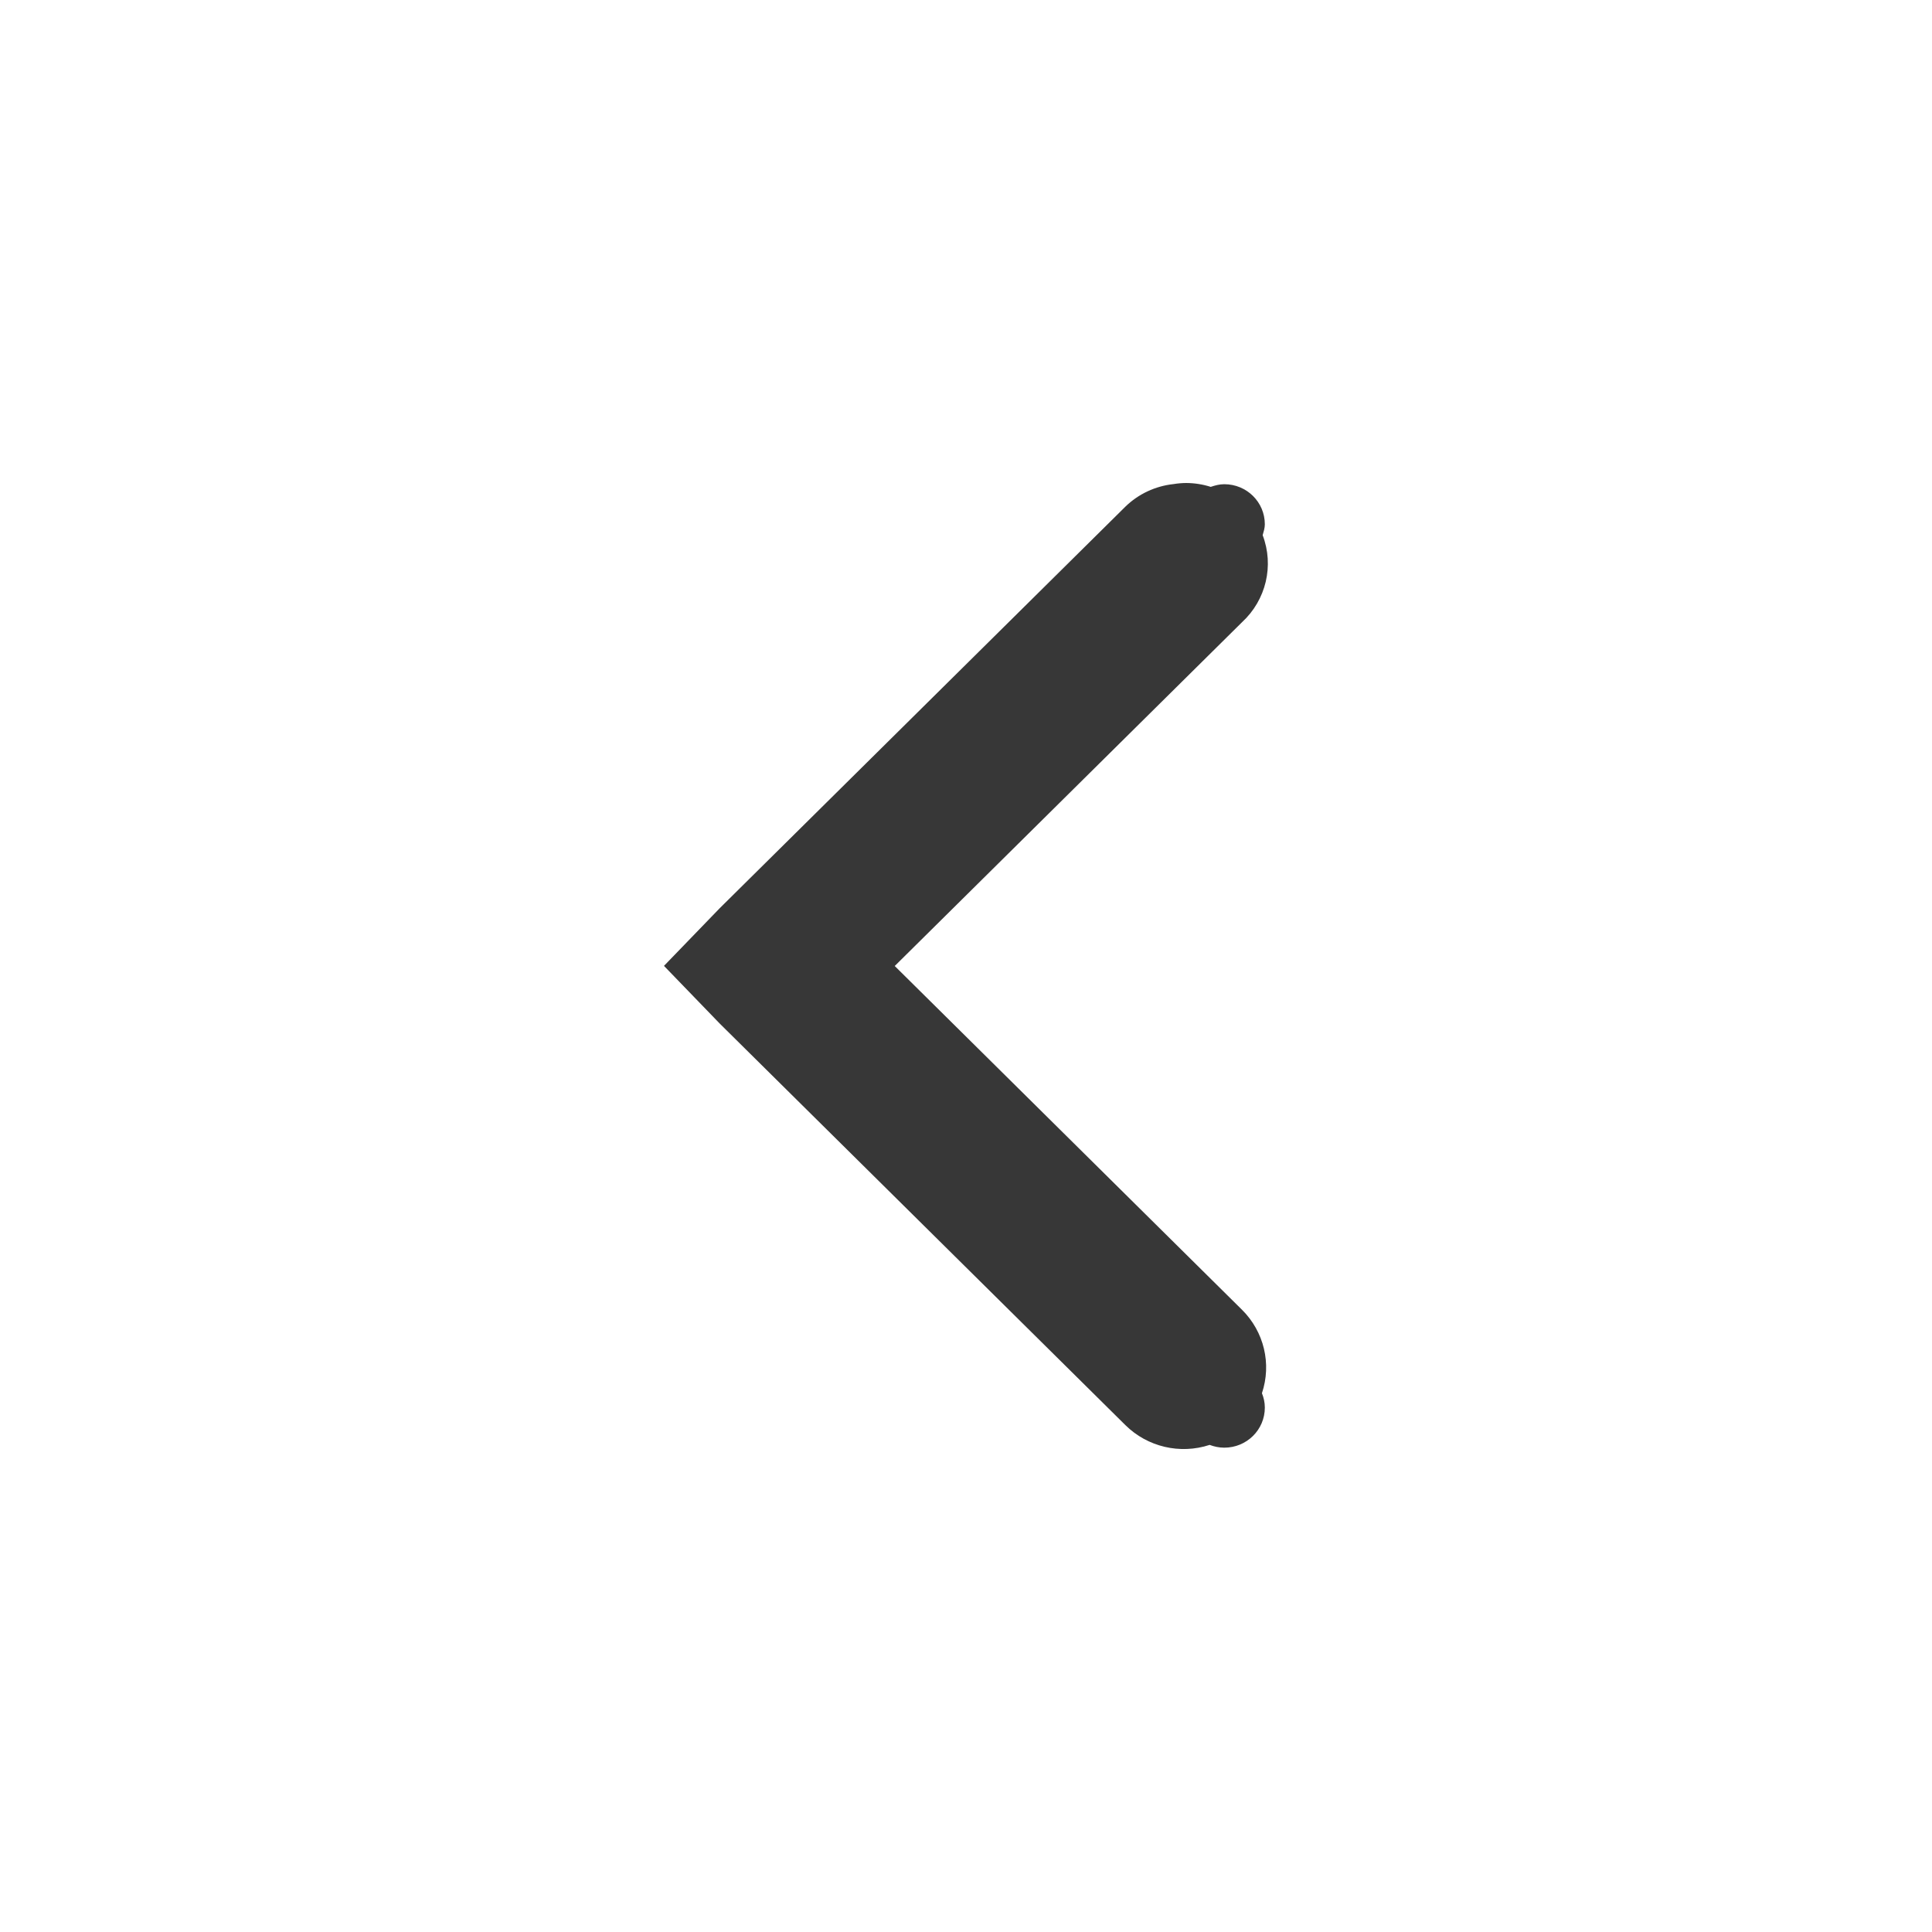
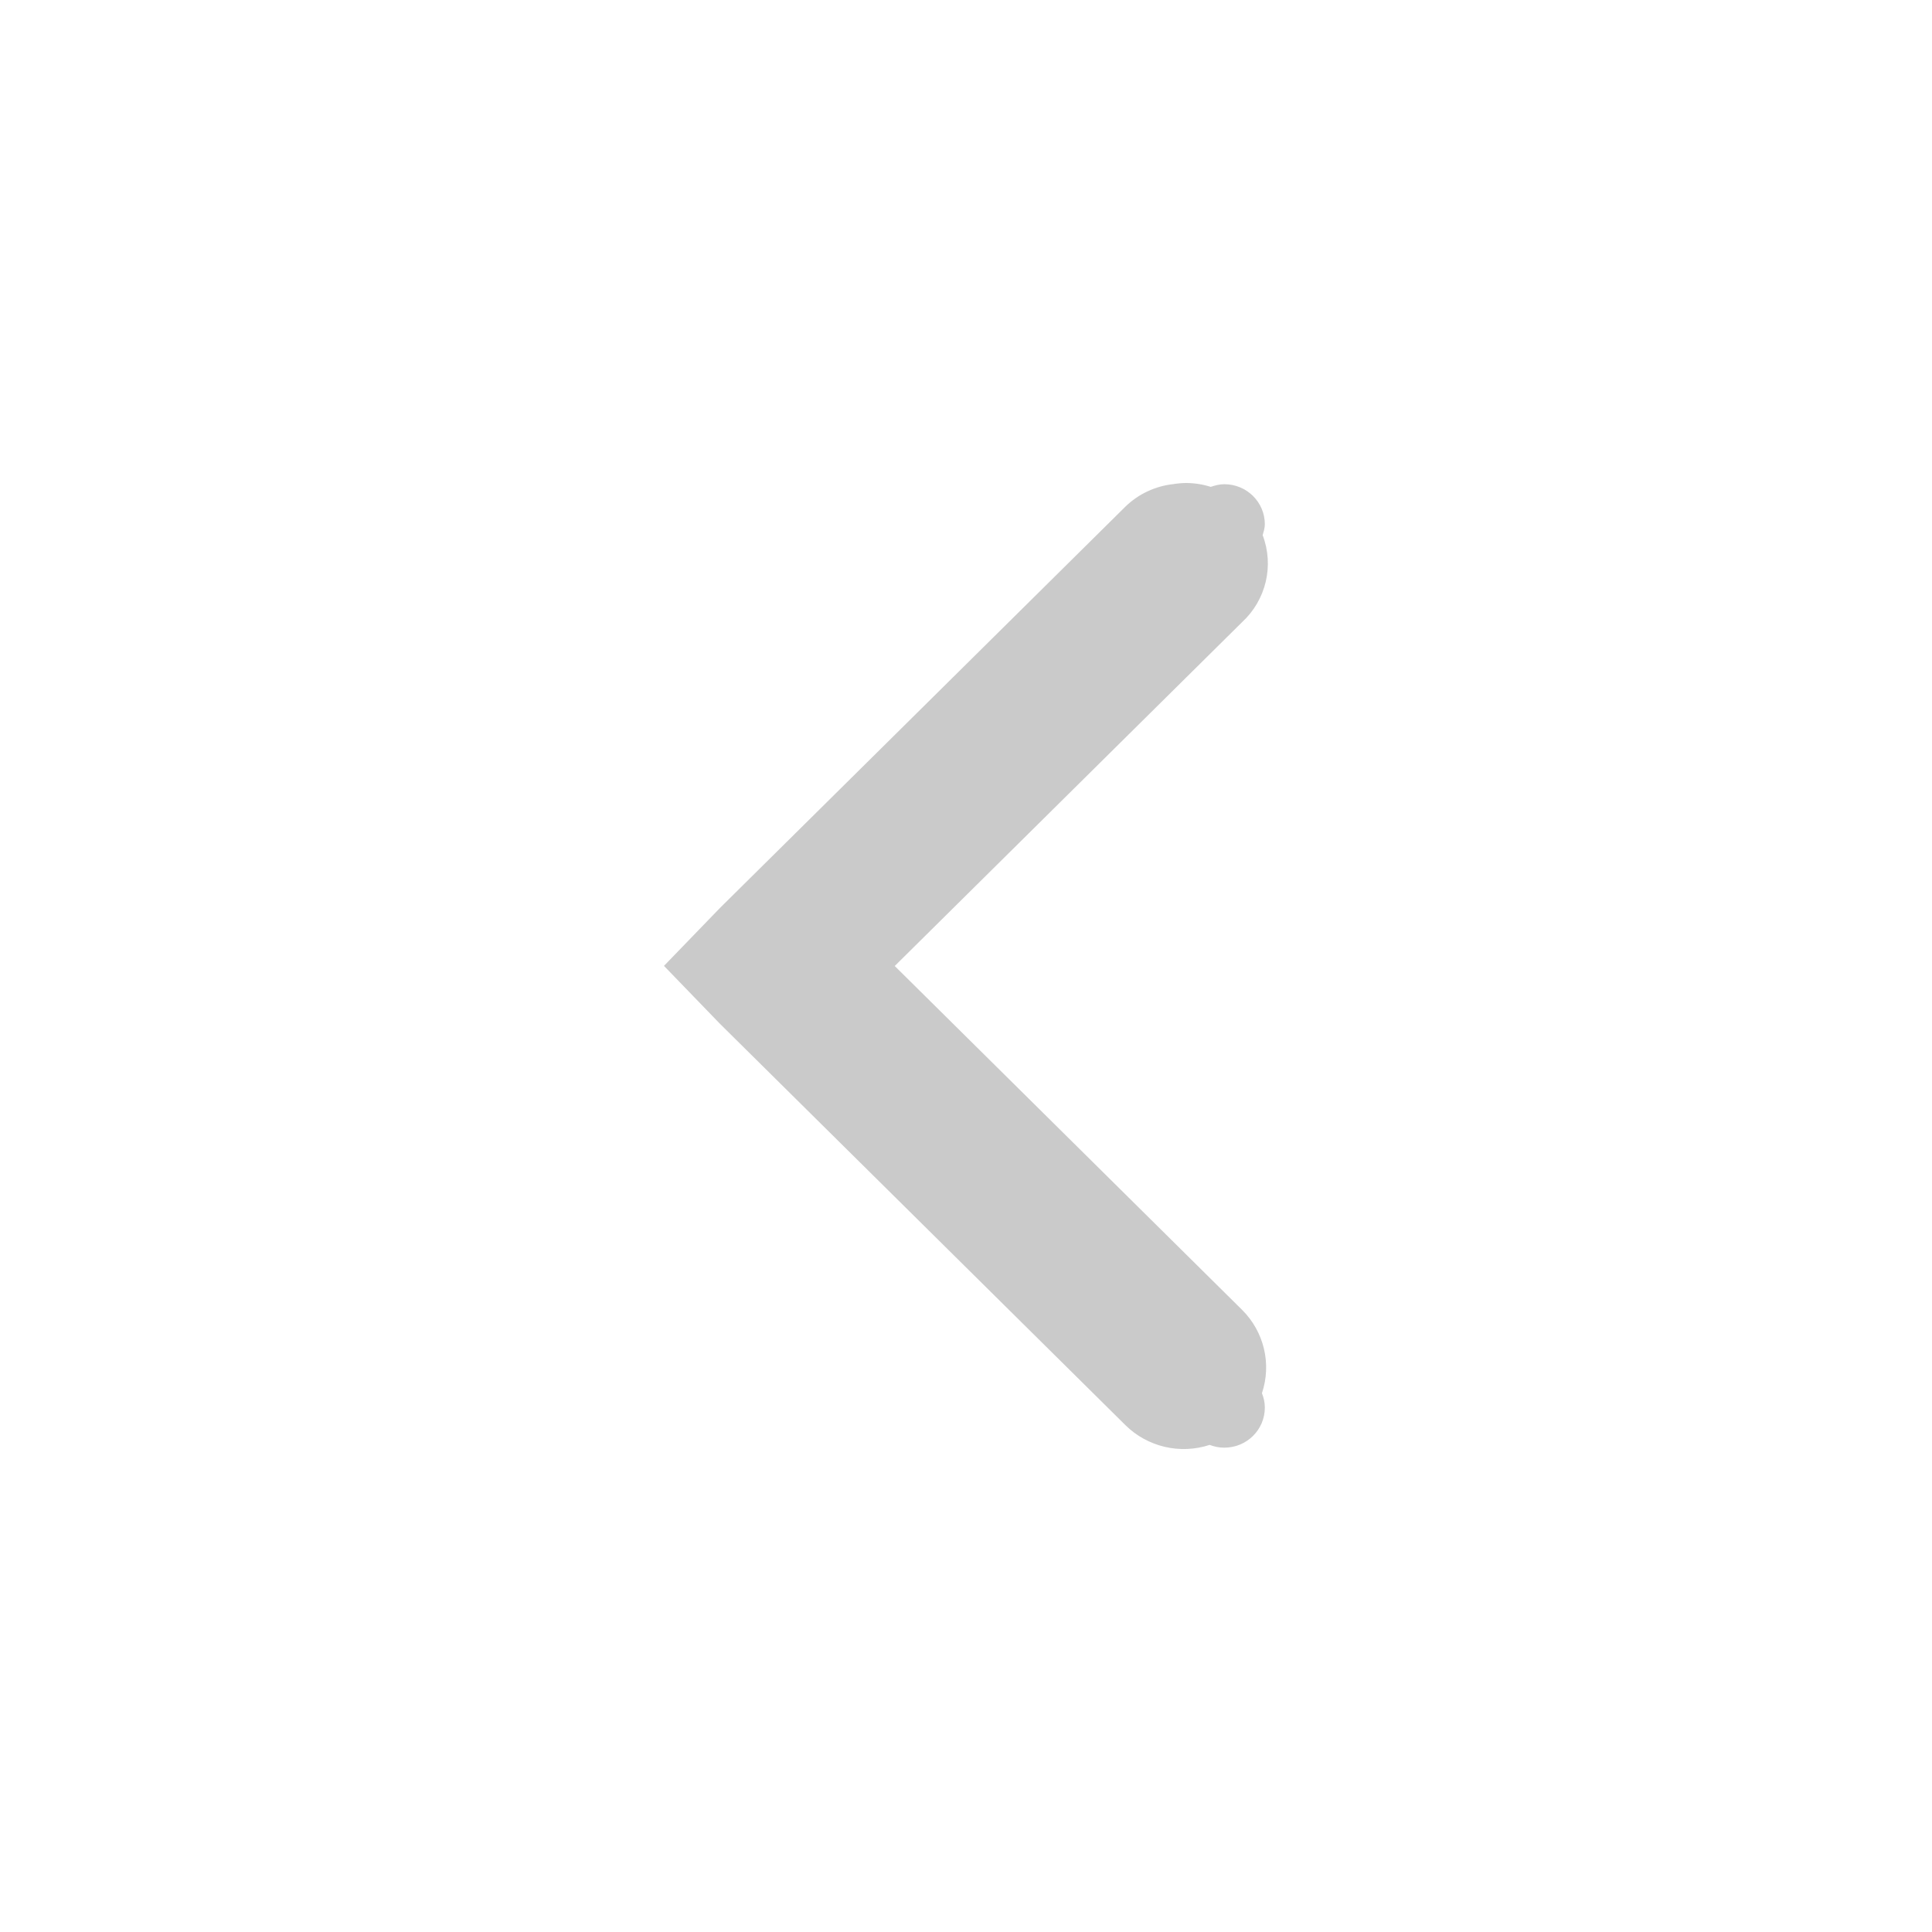
- <svg xmlns="http://www.w3.org/2000/svg" xmlns:ns1="http://www.openswatchbook.org/uri/2009/osb" height="16" id="svg7384" version="1.1" width="16">
+ <svg xmlns="http://www.w3.org/2000/svg" height="16" id="svg7384" version="1.1" width="16">
  <defs id="defs7386">
-     <linearGradient id="selected_bg_color" ns1:paint="solid">
+     <linearGradient id="selected_bg_color">
      <stop style="stop-color:#5294e2;stop-opacity:1;" offset="0" id="stop4147" />
    </linearGradient>
  </defs>
  <g id="layer9" style="display:inline" transform="translate(-100.0002,-747)" />
  <g id="layer10" transform="translate(-100.0002,-747)" />
  <g id="layer11" transform="translate(-100.0002,-747)" />
  <g id="layer13" transform="translate(-100.0002,-747)" />
  <g id="layer14" transform="translate(-100.0002,-747)" />
  <g id="layer15" style="display:inline" transform="translate(-100.0002,-747)" />
  <g id="g71291" style="display:inline" transform="translate(-100.0002,-747)" />
  <g id="g4953" style="display:inline" transform="translate(-100.0002,-747)" />
  <g id="layer12" style="display:inline" transform="translate(-100.0002,-747)">
-     <path style="color:#000000;font-style:normal;font-variant:normal;font-weight:normal;font-stretch:normal;font-size:medium;line-height:normal;font-family:Sans;-inkscape-font-specification:Sans;text-indent:0;text-align:start;text-decoration:none;text-decoration-line:none;letter-spacing:normal;word-spacing:normal;text-transform:none;direction:ltr;block-progression:tb;writing-mode:lr-tb;baseline-shift:baseline;text-anchor:start;display:inline;overflow:visible;visibility:visible;fill:#373737;fill-opacity:1;stroke:none;stroke-width:2;marker:none;enable-background:accumulate" d="m 109.823,751 a 0.672,0.665 0 0 0 -0.104,0.009 0.672,0.665 0 0 0 -0.399,0.187 l -3.359,3.325 -0.462,0.478 0.462,0.478 3.359,3.325 a 0.683,0.676 0 0 0 0.698,0.164 c 0.037,0.014 0.078,0.023 0.121,0.023 0.186,0 0.336,-0.148 0.336,-0.332 0,-0.042 -0.009,-0.082 -0.024,-0.119 a 0.683,0.676 0 0 0 -0.165,-0.691 l -2.876,-2.847 2.876,-2.847 a 0.672,0.665 0 0 0 0.171,-0.721 c 0.008,-0.029 0.018,-0.058 0.018,-0.09 0,-0.184 -0.15,-0.332 -0.336,-0.332 -0.04,0 -0.076,0.01 -0.112,0.022 A 0.672,0.665 0 0 0 109.823,751 Z" id="path6040" />
+     <path style="color:#000000;font-style:normal;font-variant:normal;font-weight:normal;font-stretch:normal;font-size:medium;line-height:normal;font-family:Sans;-inkscape-font-specification:Sans;text-indent:0;text-align:start;text-decoration:none;text-decoration-line:none;letter-spacing:normal;word-spacing:normal;text-transform:none;direction:ltr;block-progression:tb;writing-mode:lr-tb;baseline-shift:baseline;text-anchor:start;display:inline;overflow:visible;visibility:visible;fill:#cacaca;fill-opacity:1;stroke:none;stroke-width:2;marker:none;enable-background:accumulate" d="m 109.823,751 a 0.672,0.665 0 0 0 -0.104,0.009 0.672,0.665 0 0 0 -0.399,0.187 l -3.359,3.325 -0.462,0.478 0.462,0.478 3.359,3.325 a 0.683,0.676 0 0 0 0.698,0.164 c 0.037,0.014 0.078,0.023 0.121,0.023 0.186,0 0.336,-0.148 0.336,-0.332 0,-0.042 -0.009,-0.082 -0.024,-0.119 a 0.683,0.676 0 0 0 -0.165,-0.691 l -2.876,-2.847 2.876,-2.847 a 0.672,0.665 0 0 0 0.171,-0.721 c 0.008,-0.029 0.018,-0.058 0.018,-0.09 0,-0.184 -0.15,-0.332 -0.336,-0.332 -0.04,0 -0.076,0.01 -0.112,0.022 A 0.672,0.665 0 0 0 109.823,751 Z" id="path6040" />
  </g>
</svg>
